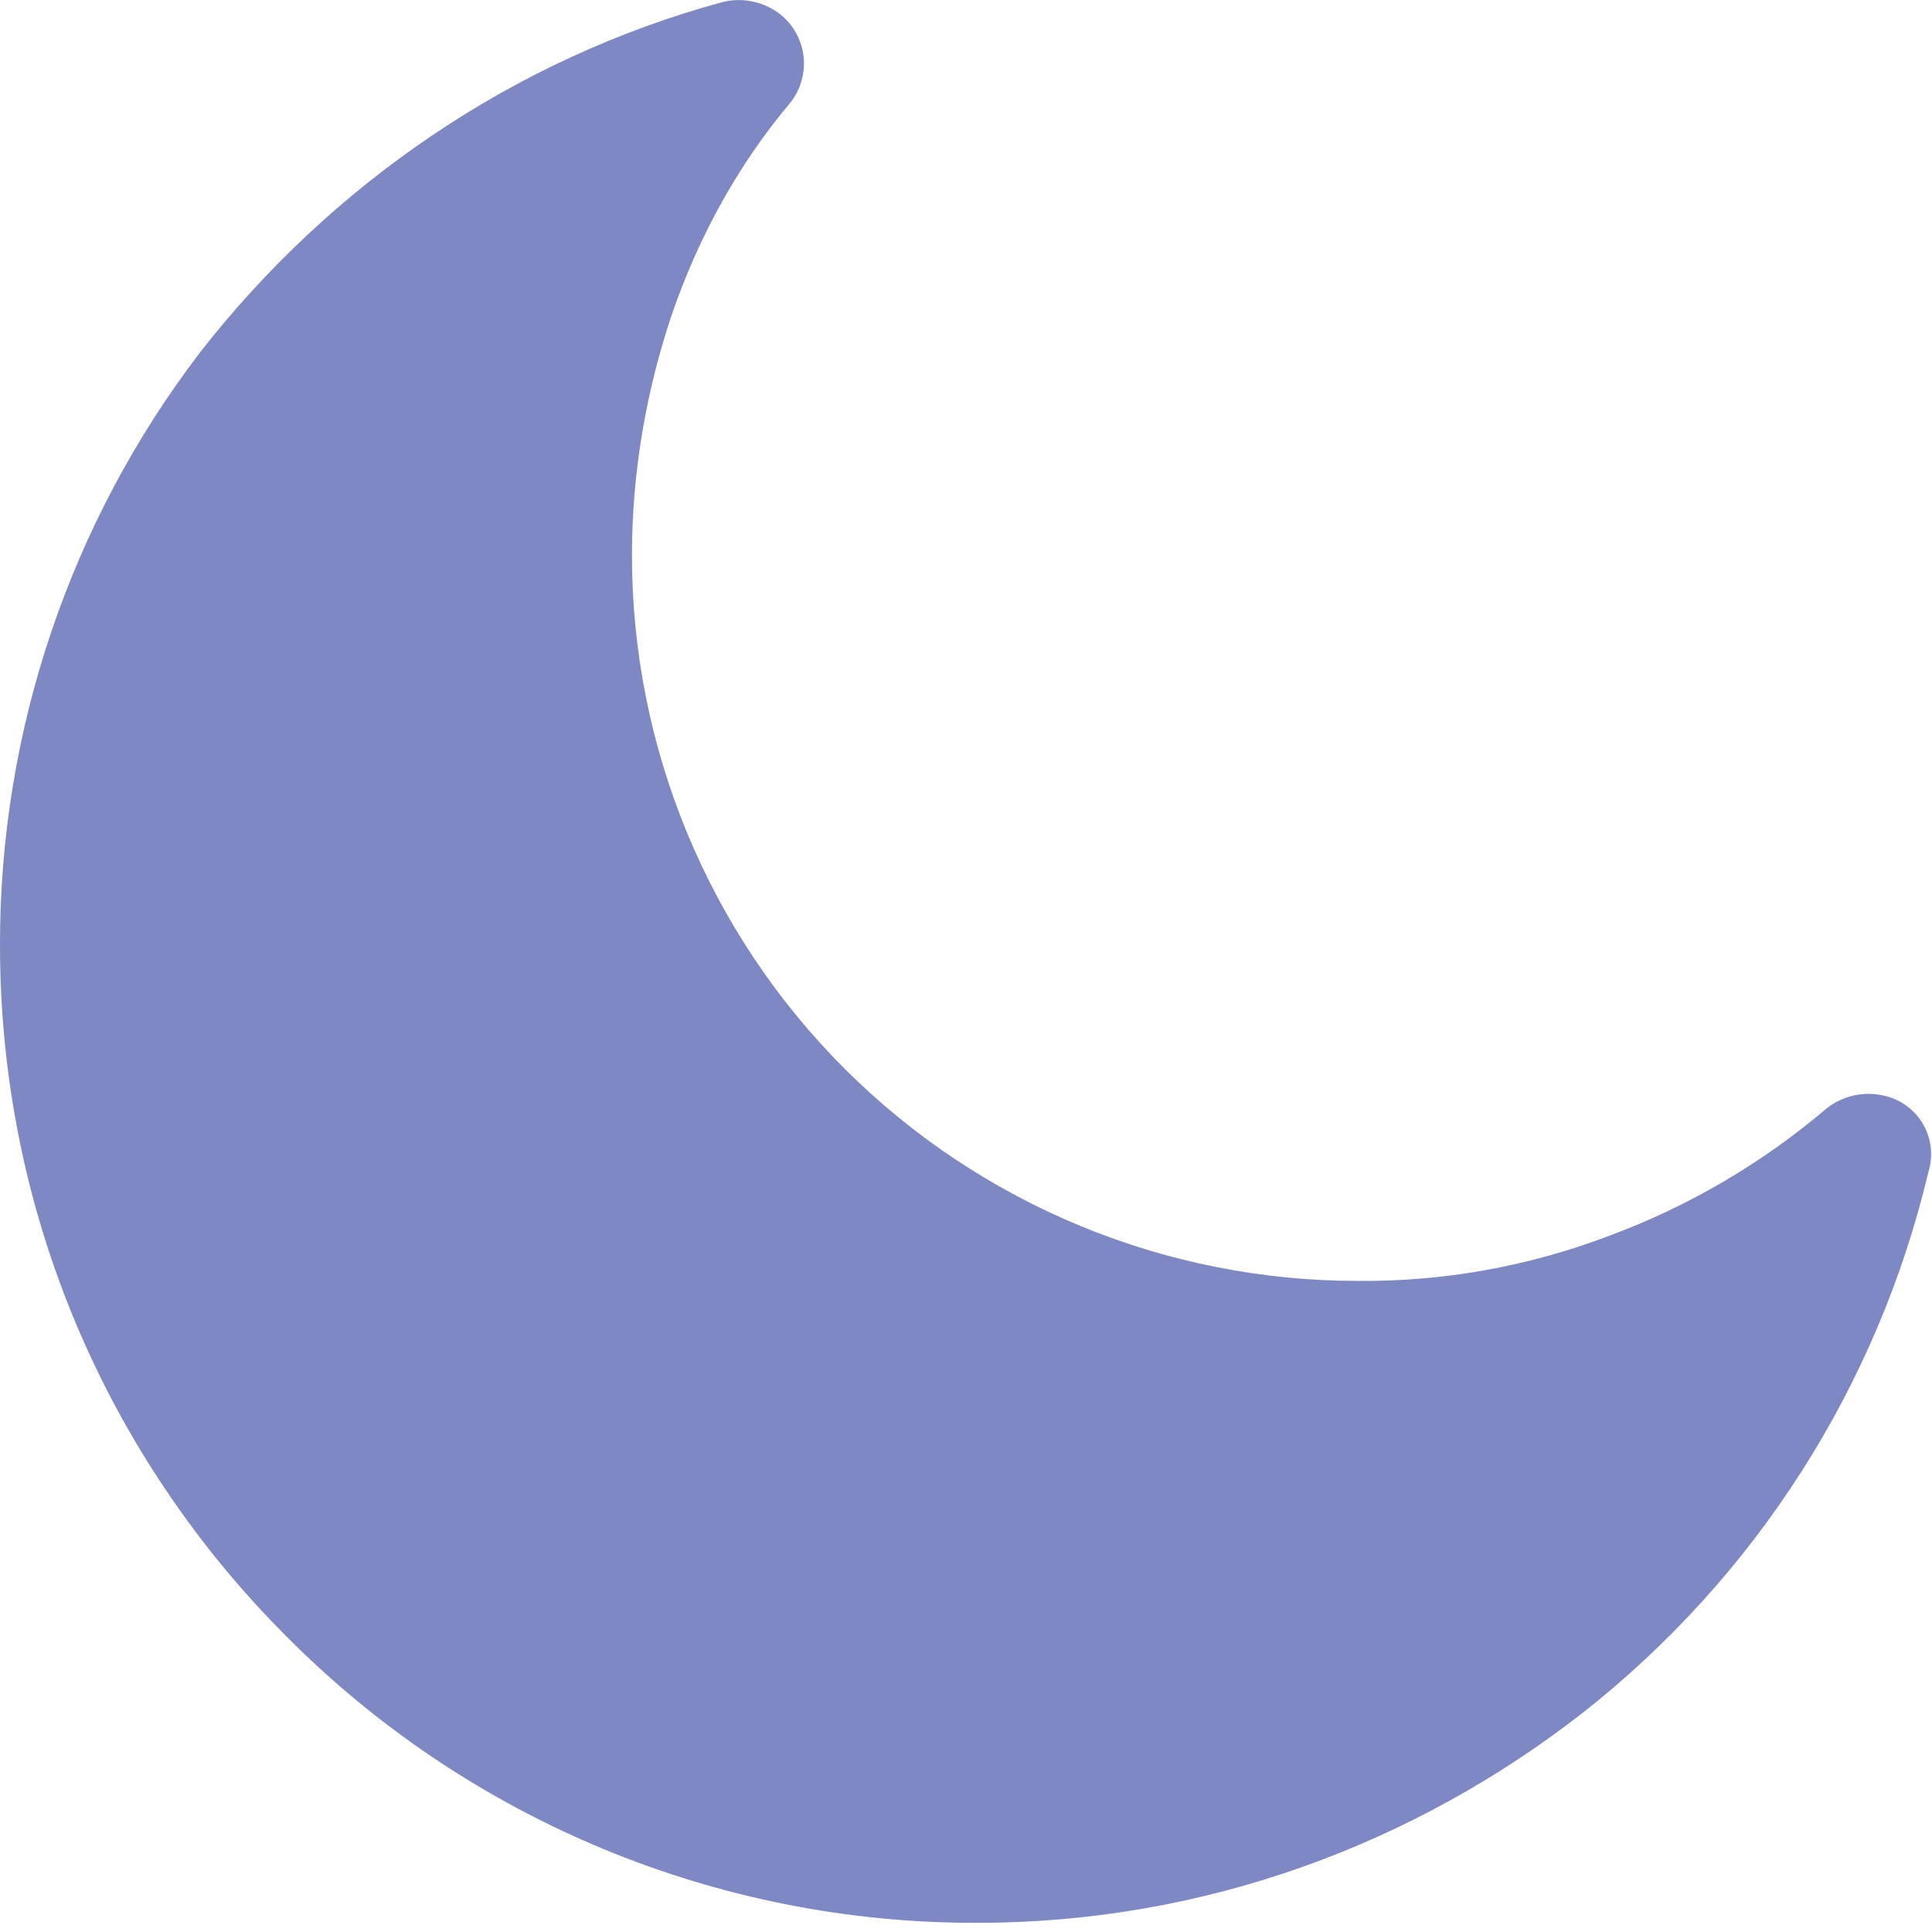
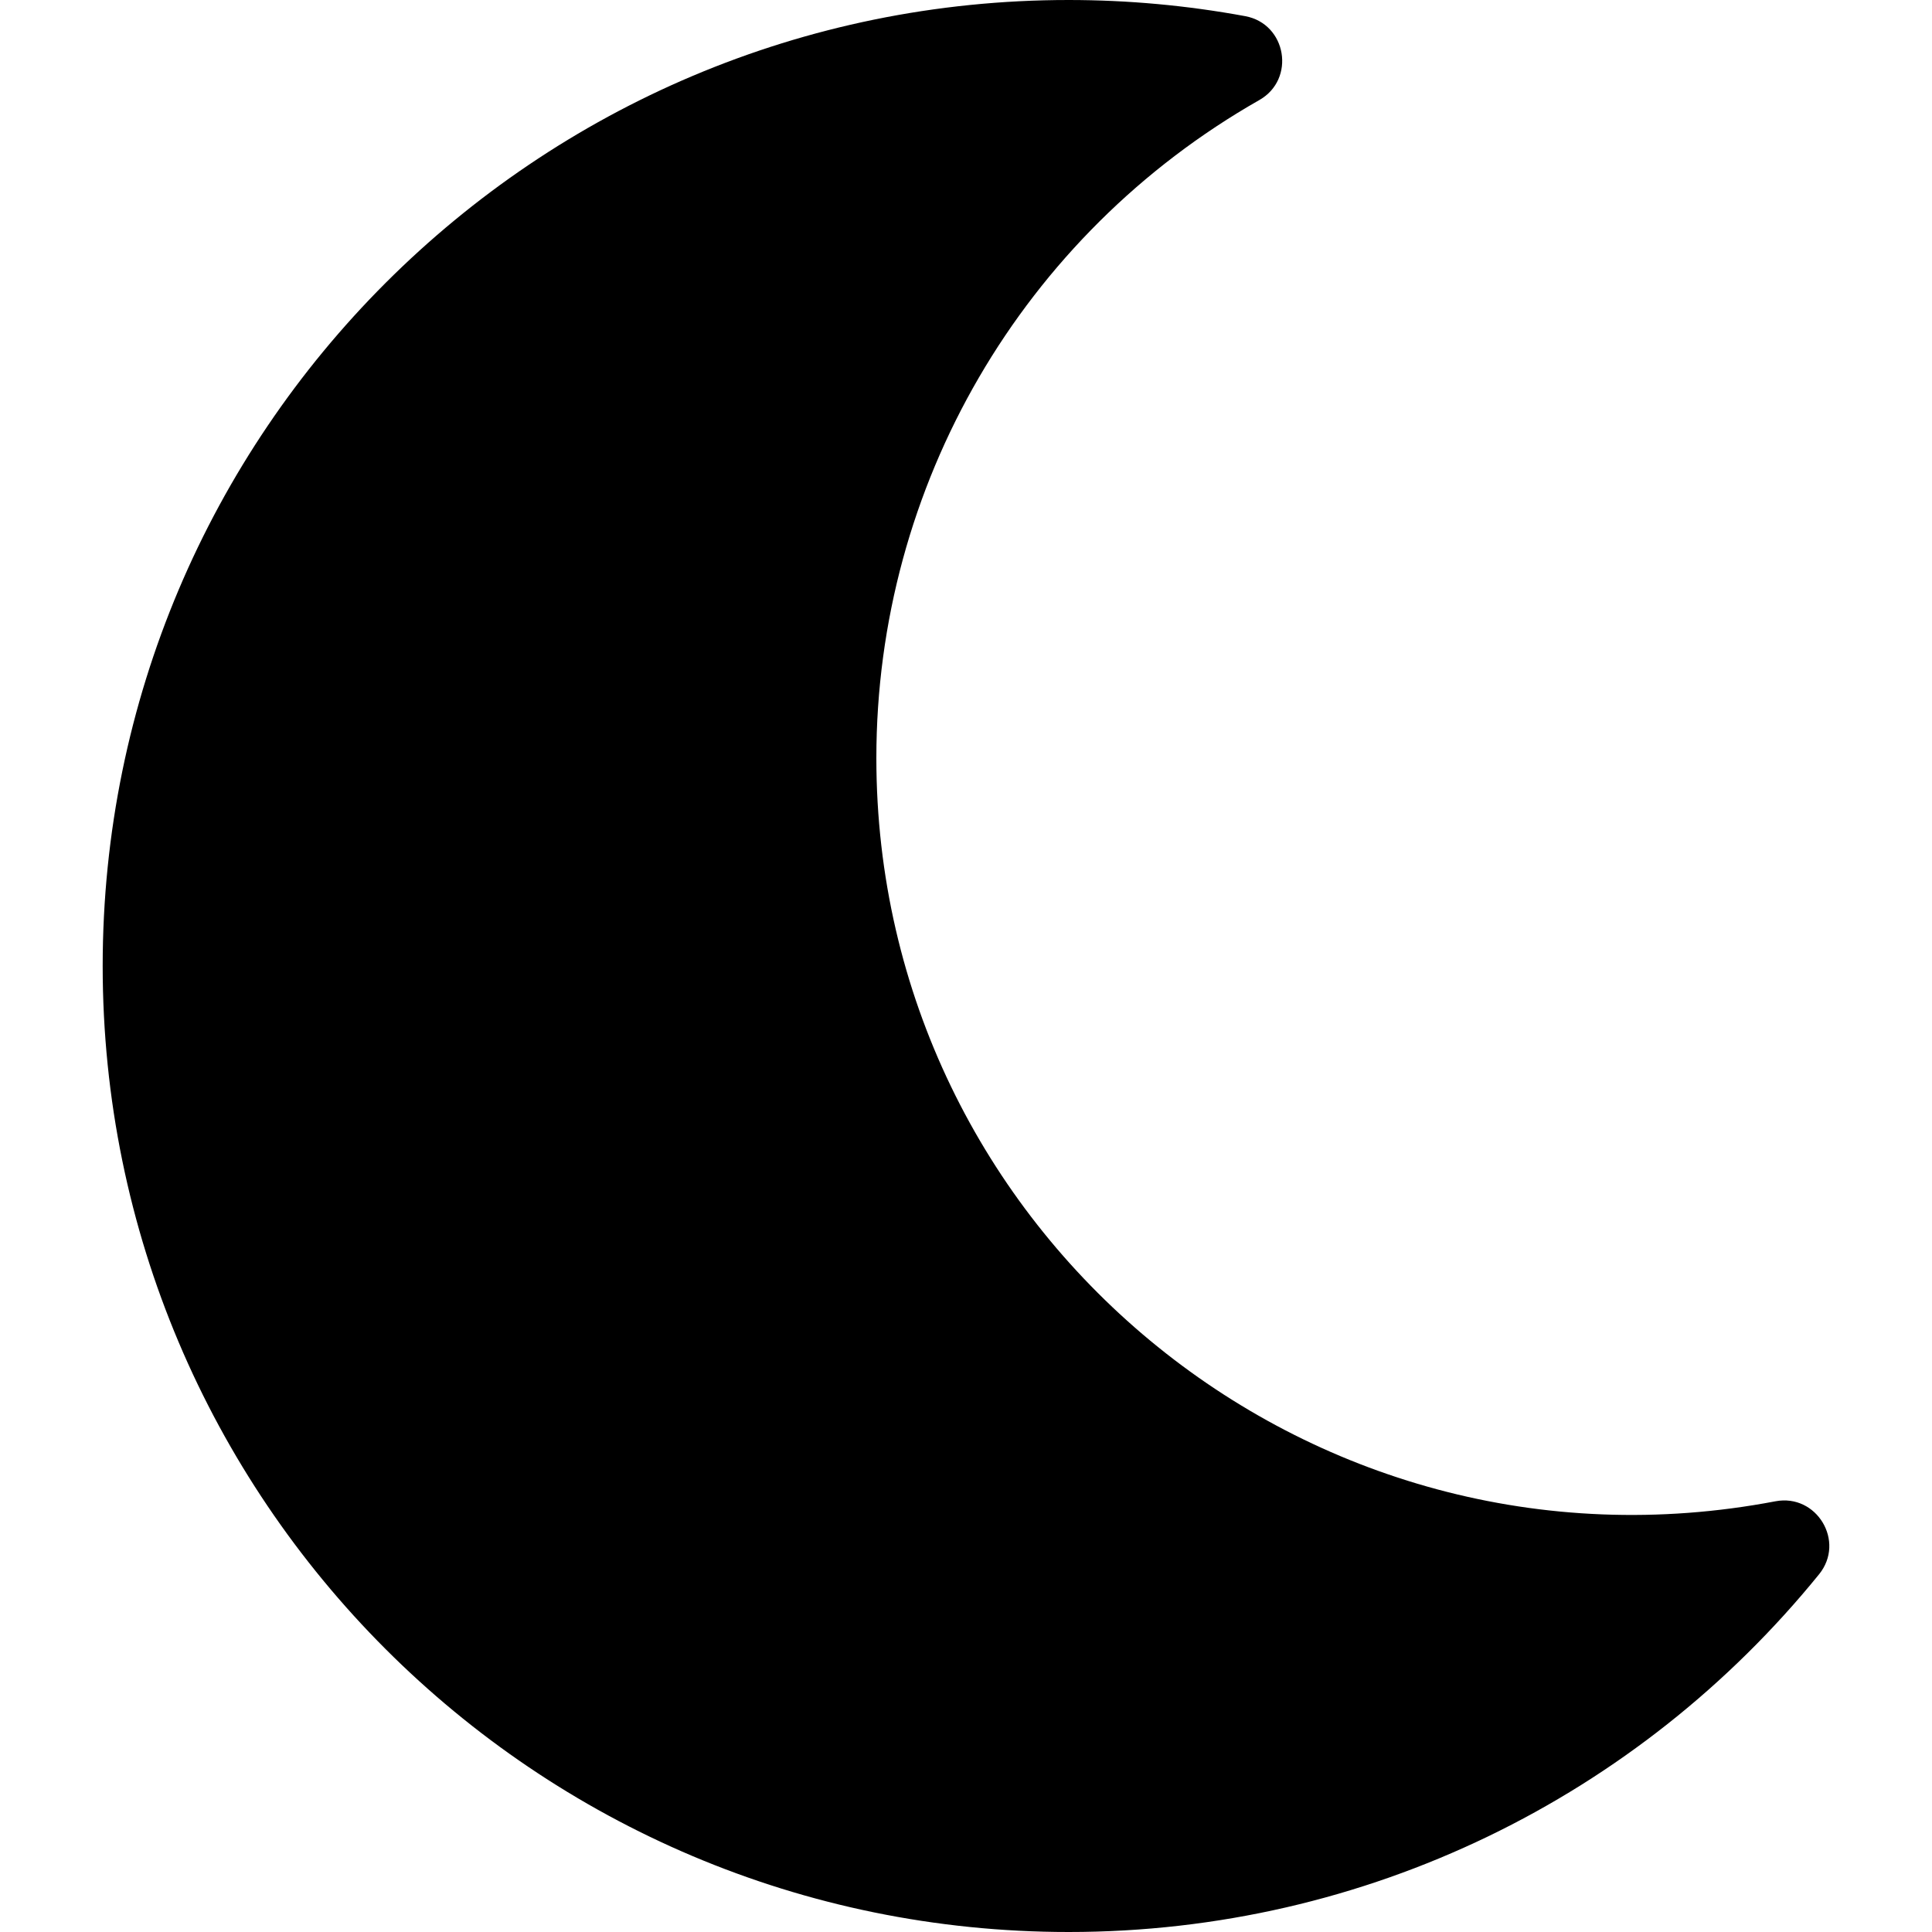
- <svg xmlns="http://www.w3.org/2000/svg" width="20" height="20">
-   <path d="M19.502 11.342a.703.703 0 00-.588.128 7.499 7.499 0 01-2.275 1.33 7.123 7.123 0 01-2.581.46A7.516 7.516 0 018.74 11.06a7.516 7.516 0 01-2.198-5.316c0-.87.153-1.713.41-2.48.28-.817.69-1.559 1.226-2.197a.652.652 0 00-.102-.92.703.703 0 00-.588-.128C5.316.607 3.425 1.91 2.07 3.649A10.082 10.082 0 000 9.783C0 12.57 1.125 15.1 2.965 16.94a10.04 10.04 0 007.156 2.965c2.352 0 4.524-.818 6.262-2.173a10.078 10.078 0 003.579-5.597.62.62 0 00-.46-.793z" fill="#7E88C3" fill-rule="nonzero" />
+ <svg xmlns="http://www.w3.org/2000/svg" width="512px" height="512px" viewBox="0 0 512 512">
+   <path d="M283.211 512c78.962 0 151.079-35.925 198.857-94.792 7.068-8.708-.639-21.43-11.562-19.35-124.203 23.654-238.262-71.576-238.262-196.954 0-72.222 38.662-138.635 101.498-174.394 9.686-5.512 7.25-20.197-3.756-22.23A258.156 258.156 0 0 0 283.211 0c-141.309 0-256 114.511-256 256 0 141.309 114.511 256 256 256z" />
</svg>
